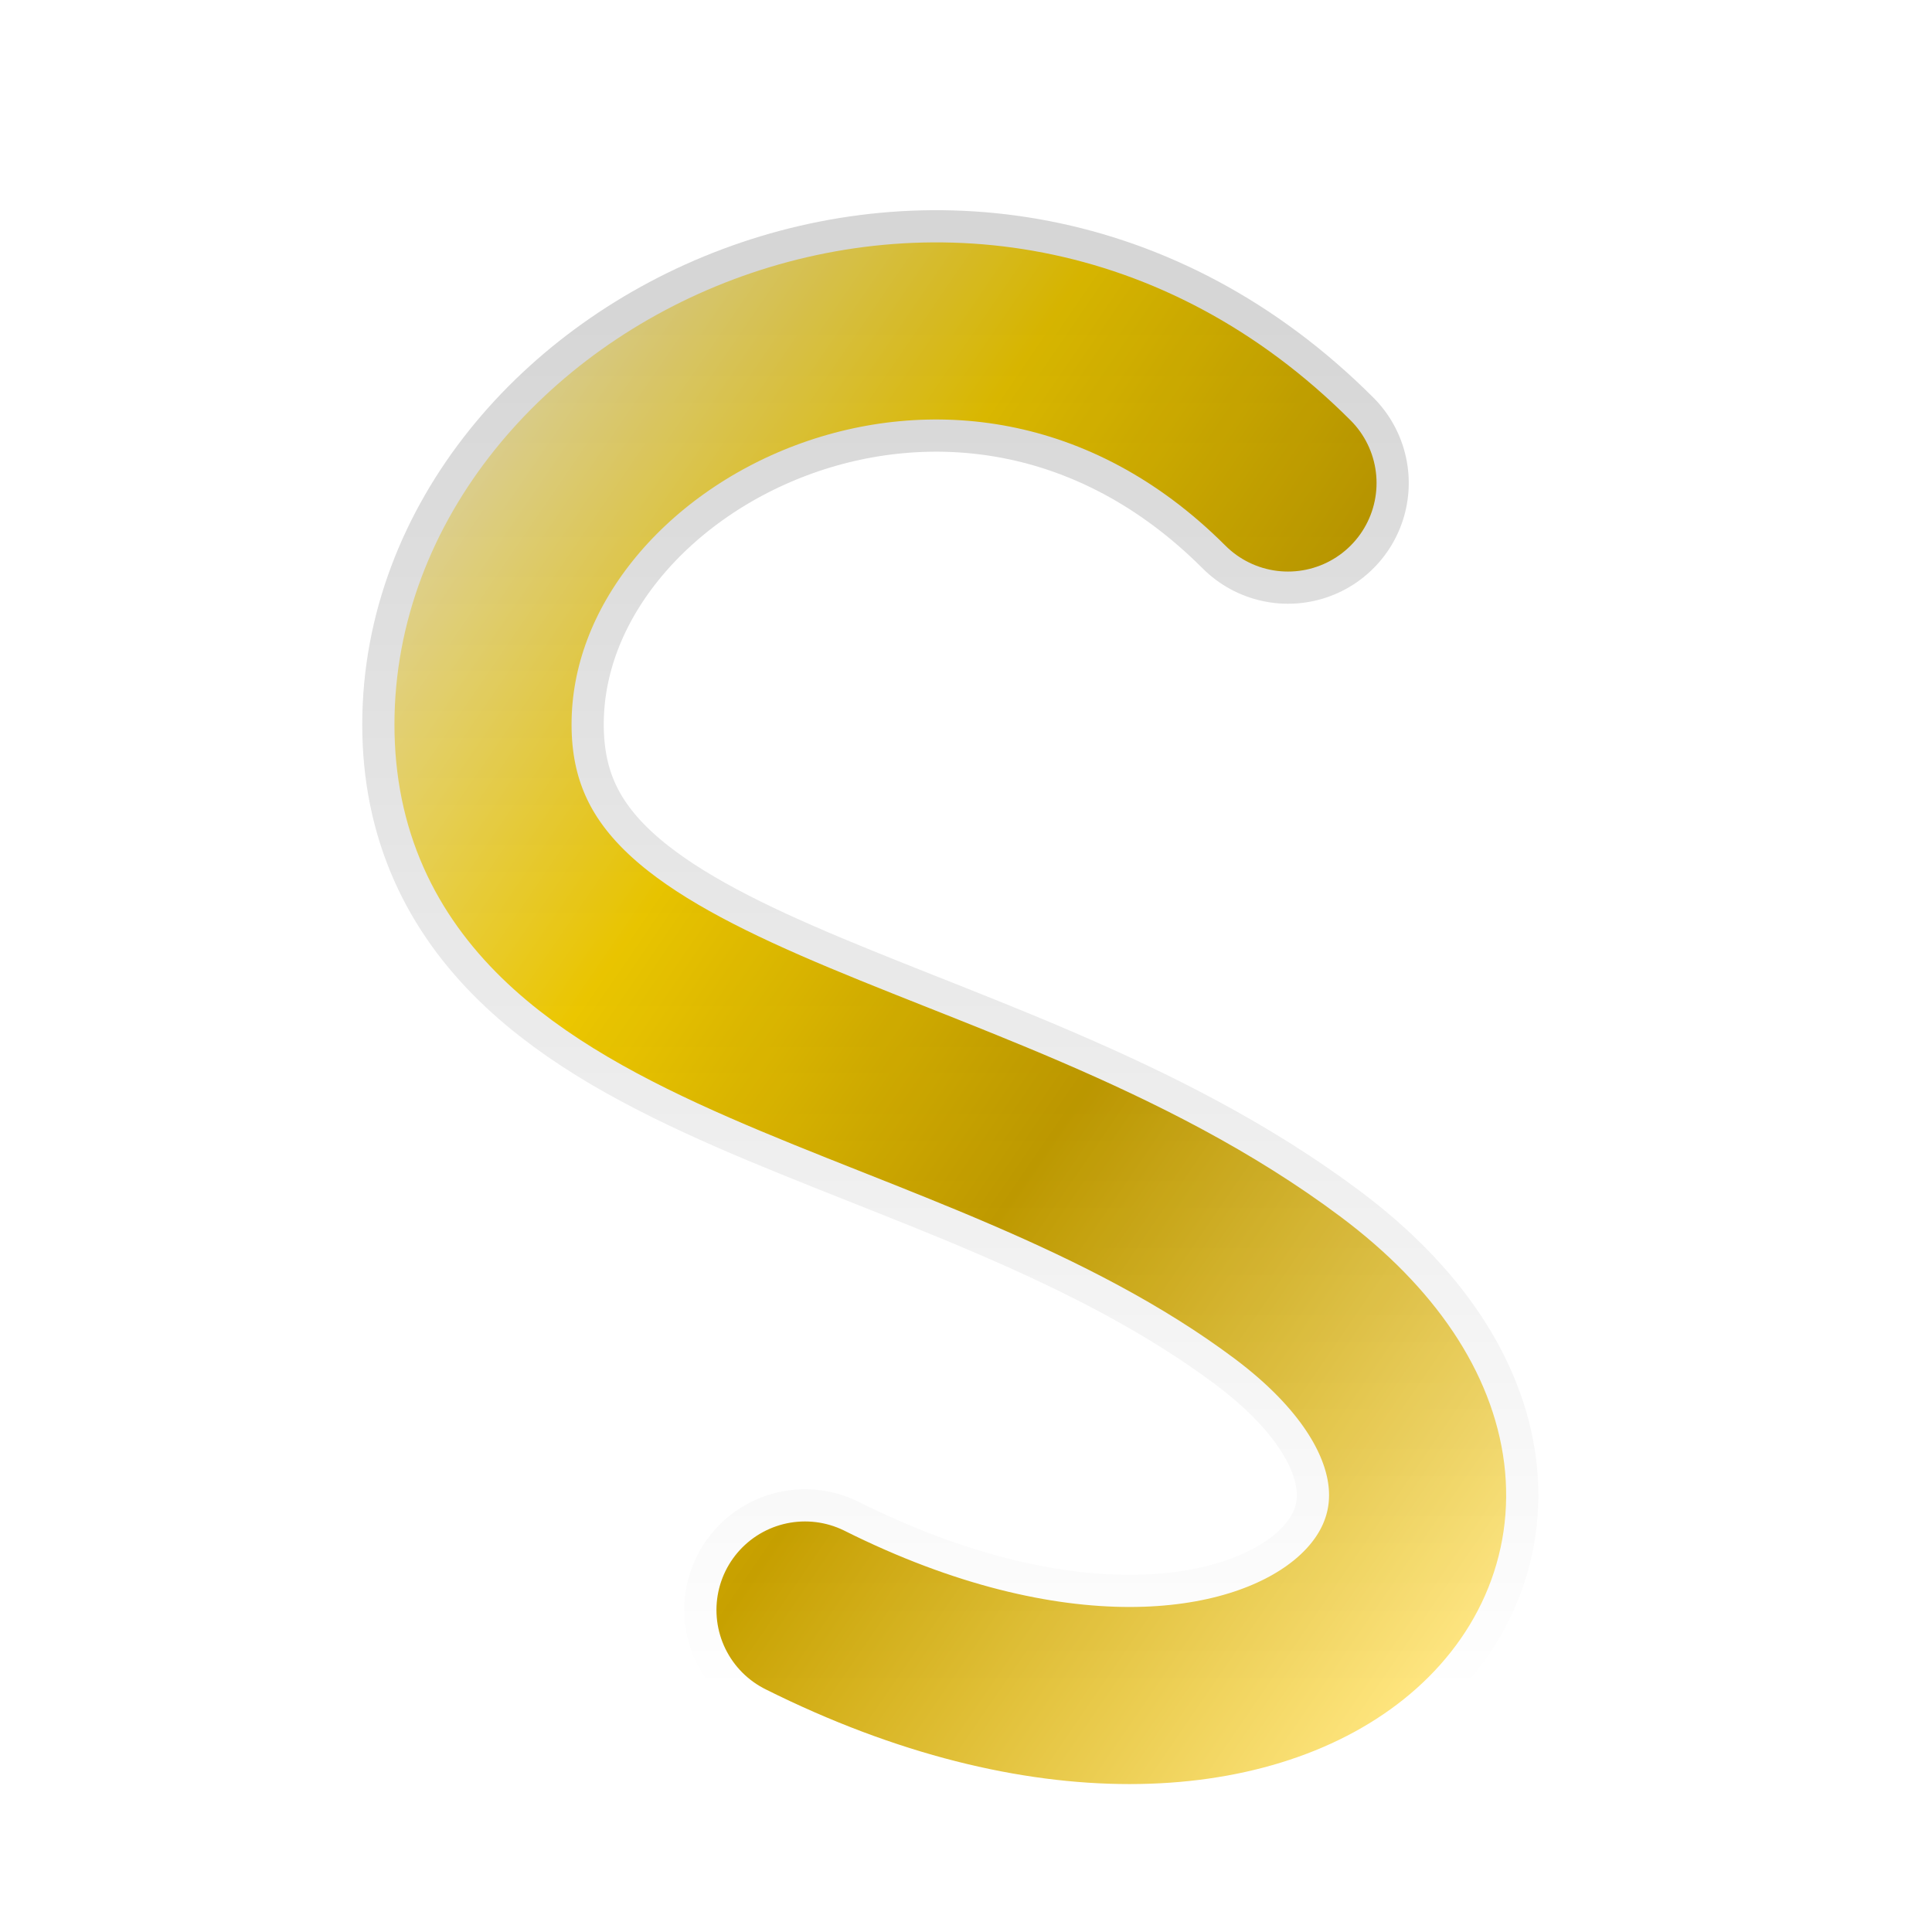
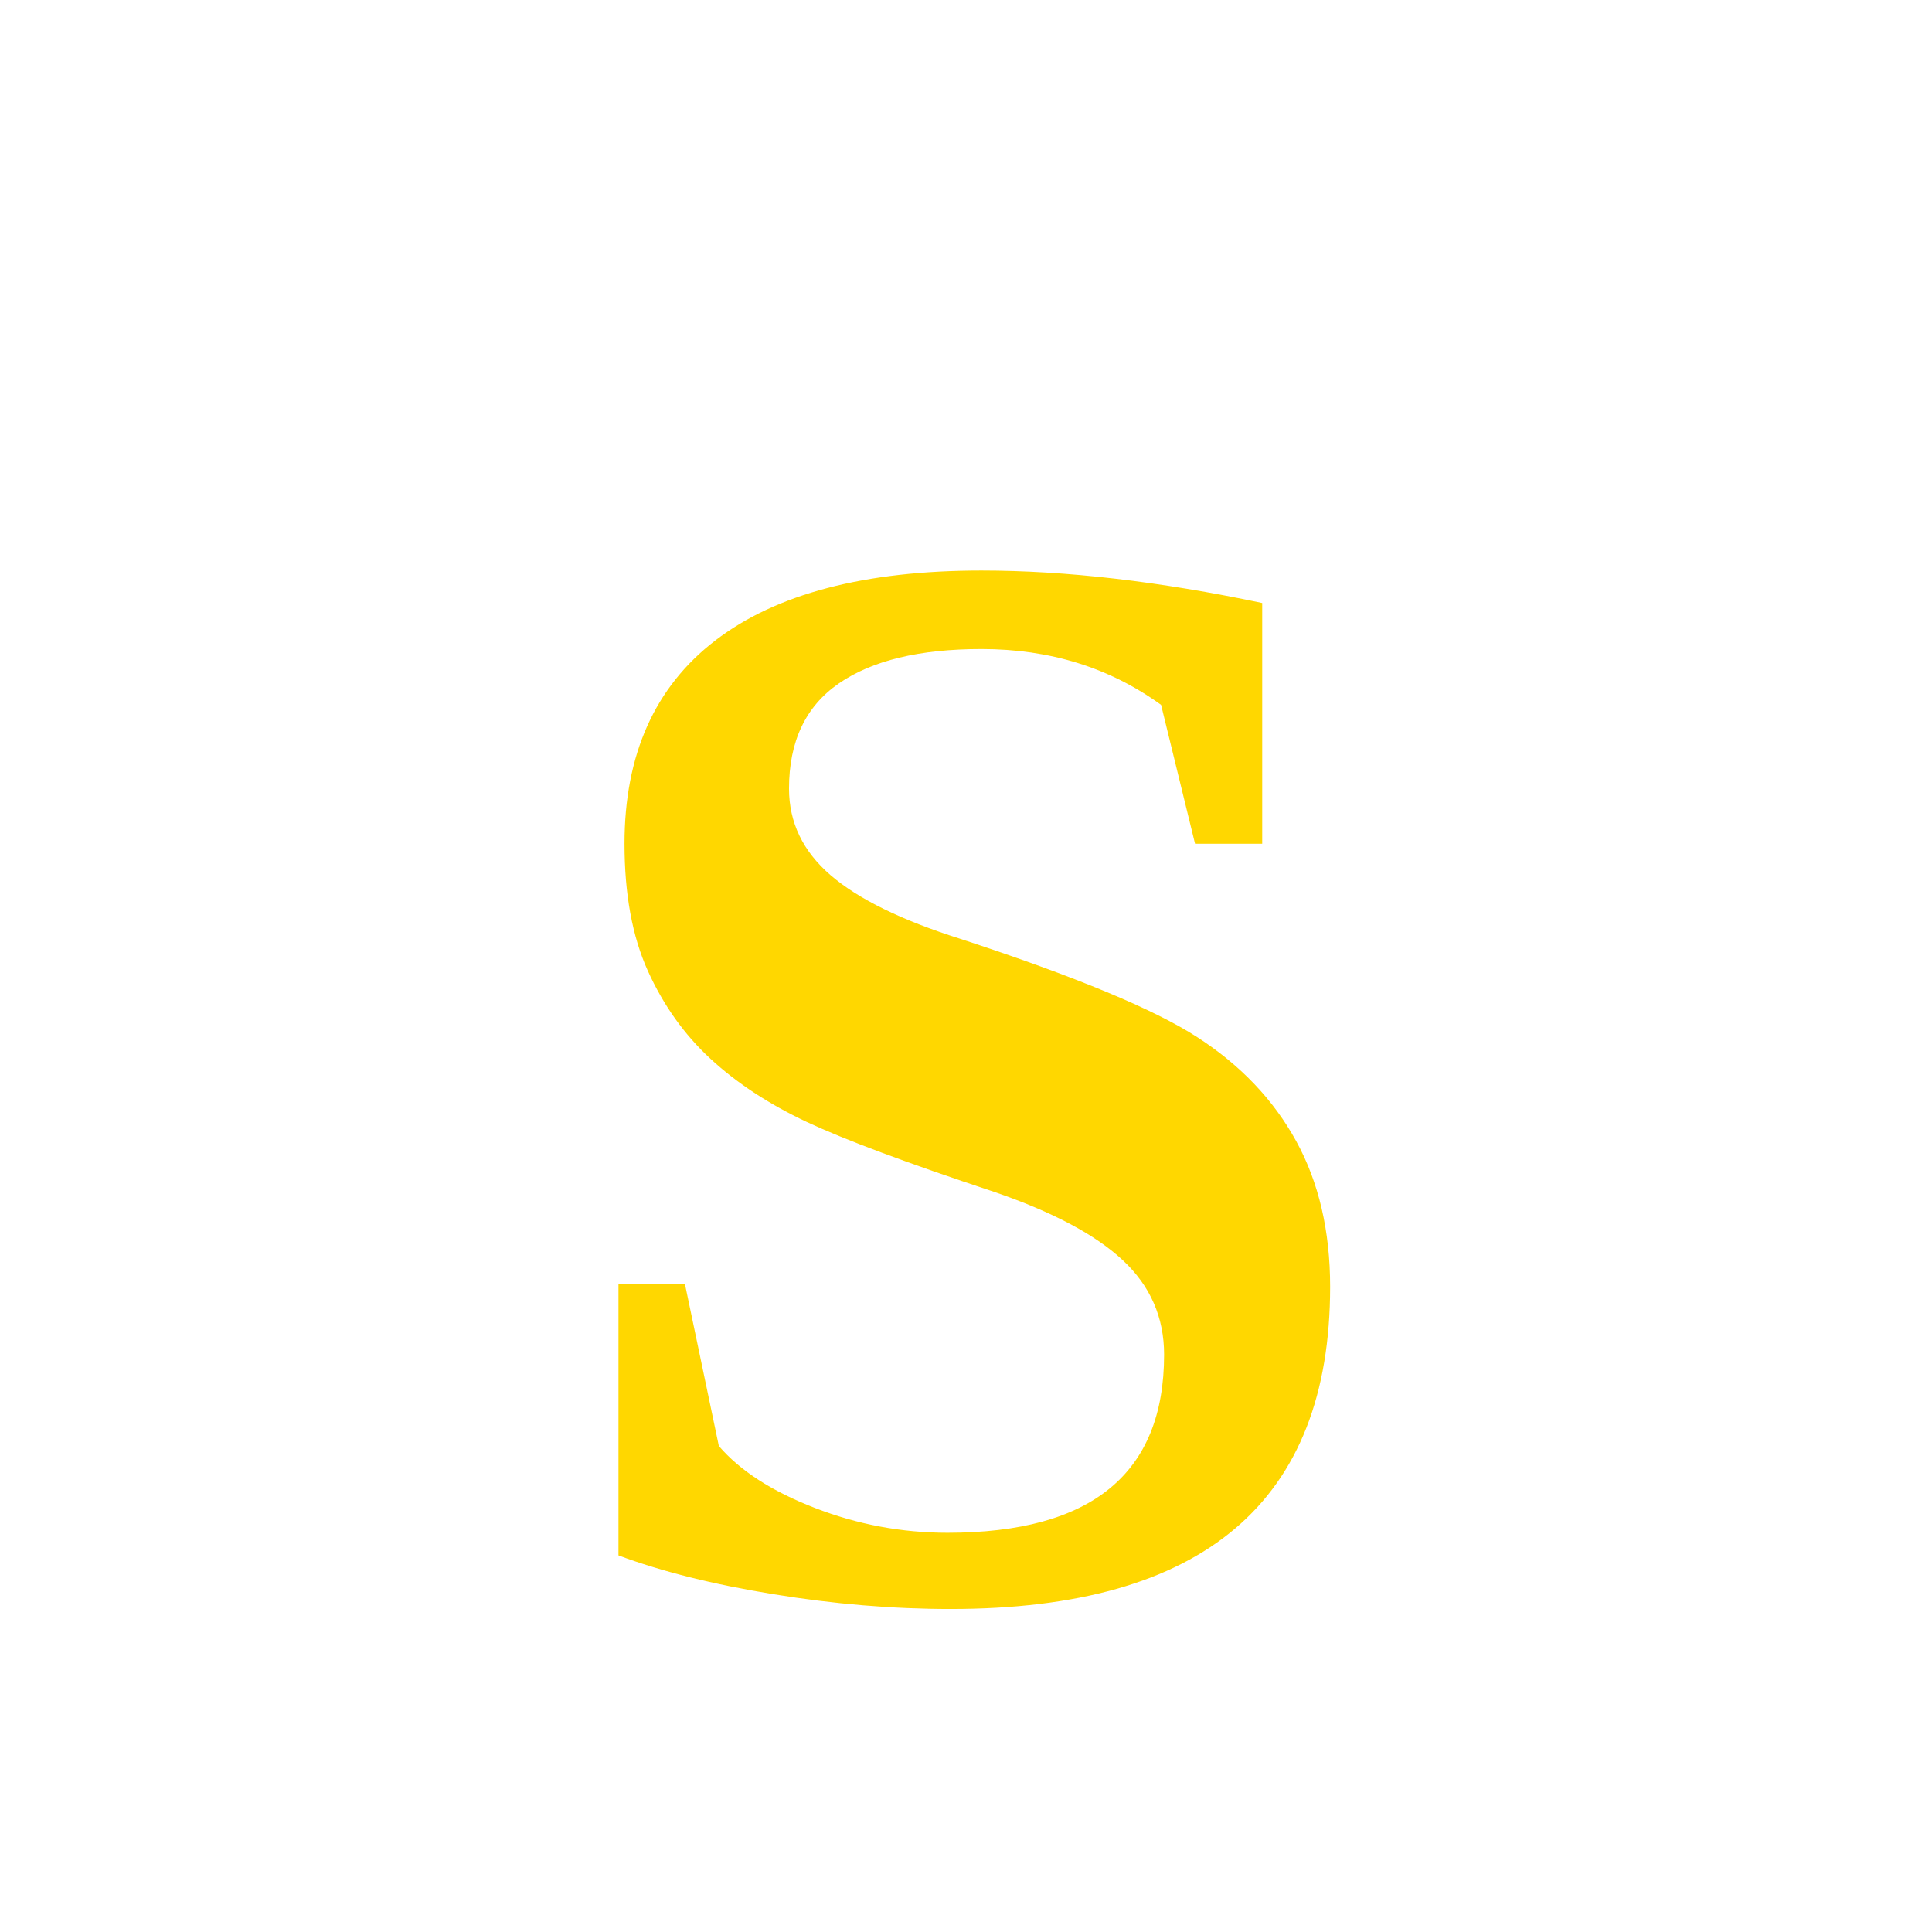
- <svg xmlns="http://www.w3.org/2000/svg" width="240" height="240" viewBox="0 0 240 240">
-   <defs>
-     <linearGradient id="gold" x1="0%" y1="0%" x2="100%" y2="100%">
-       <stop offset="0%" stop-color="#FFF4C2" />
-       <stop offset="30%" stop-color="#FFD700" />
-       <stop offset="60%" stop-color="#C9A200" />
-       <stop offset="100%" stop-color="#FFE680" />
-     </linearGradient>
-     <linearGradient id="shadow" x1="0%" y1="0%" x2="0%" y2="100%">
-       <stop offset="0%" stop-color="rgba(0,0,0,0.4)" />
-       <stop offset="100%" stop-color="rgba(0,0,0,0)" />
-     </linearGradient>
-   </defs>
-   <path d="M160 60c-40-40-100-10-100 30s60 40 100 70c40 30 0 70-60 40" fill="none" stroke="url(#gold)" stroke-width="22" stroke-linecap="round" stroke-linejoin="round" />
-   <path d="M160 60c-40-40-100-10-100 30s60 40 100 70c40 30 0 70-60 40" fill="none" stroke="url(#shadow)" stroke-width="30" stroke-linecap="round" stroke-linejoin="round" opacity="0.4" />
+ <svg xmlns="http://www.w3.org/2000/svg" viewBox="0 0 200 200" width="200" height="200" role="img" aria-label="SassaGold logo">
+   <text x="100" y="165" text-anchor="middle" font-family="Georgia, 'Times New Roman', serif" font-size="160" font-weight="bold" fill="#FFD700">S</text>
</svg>
